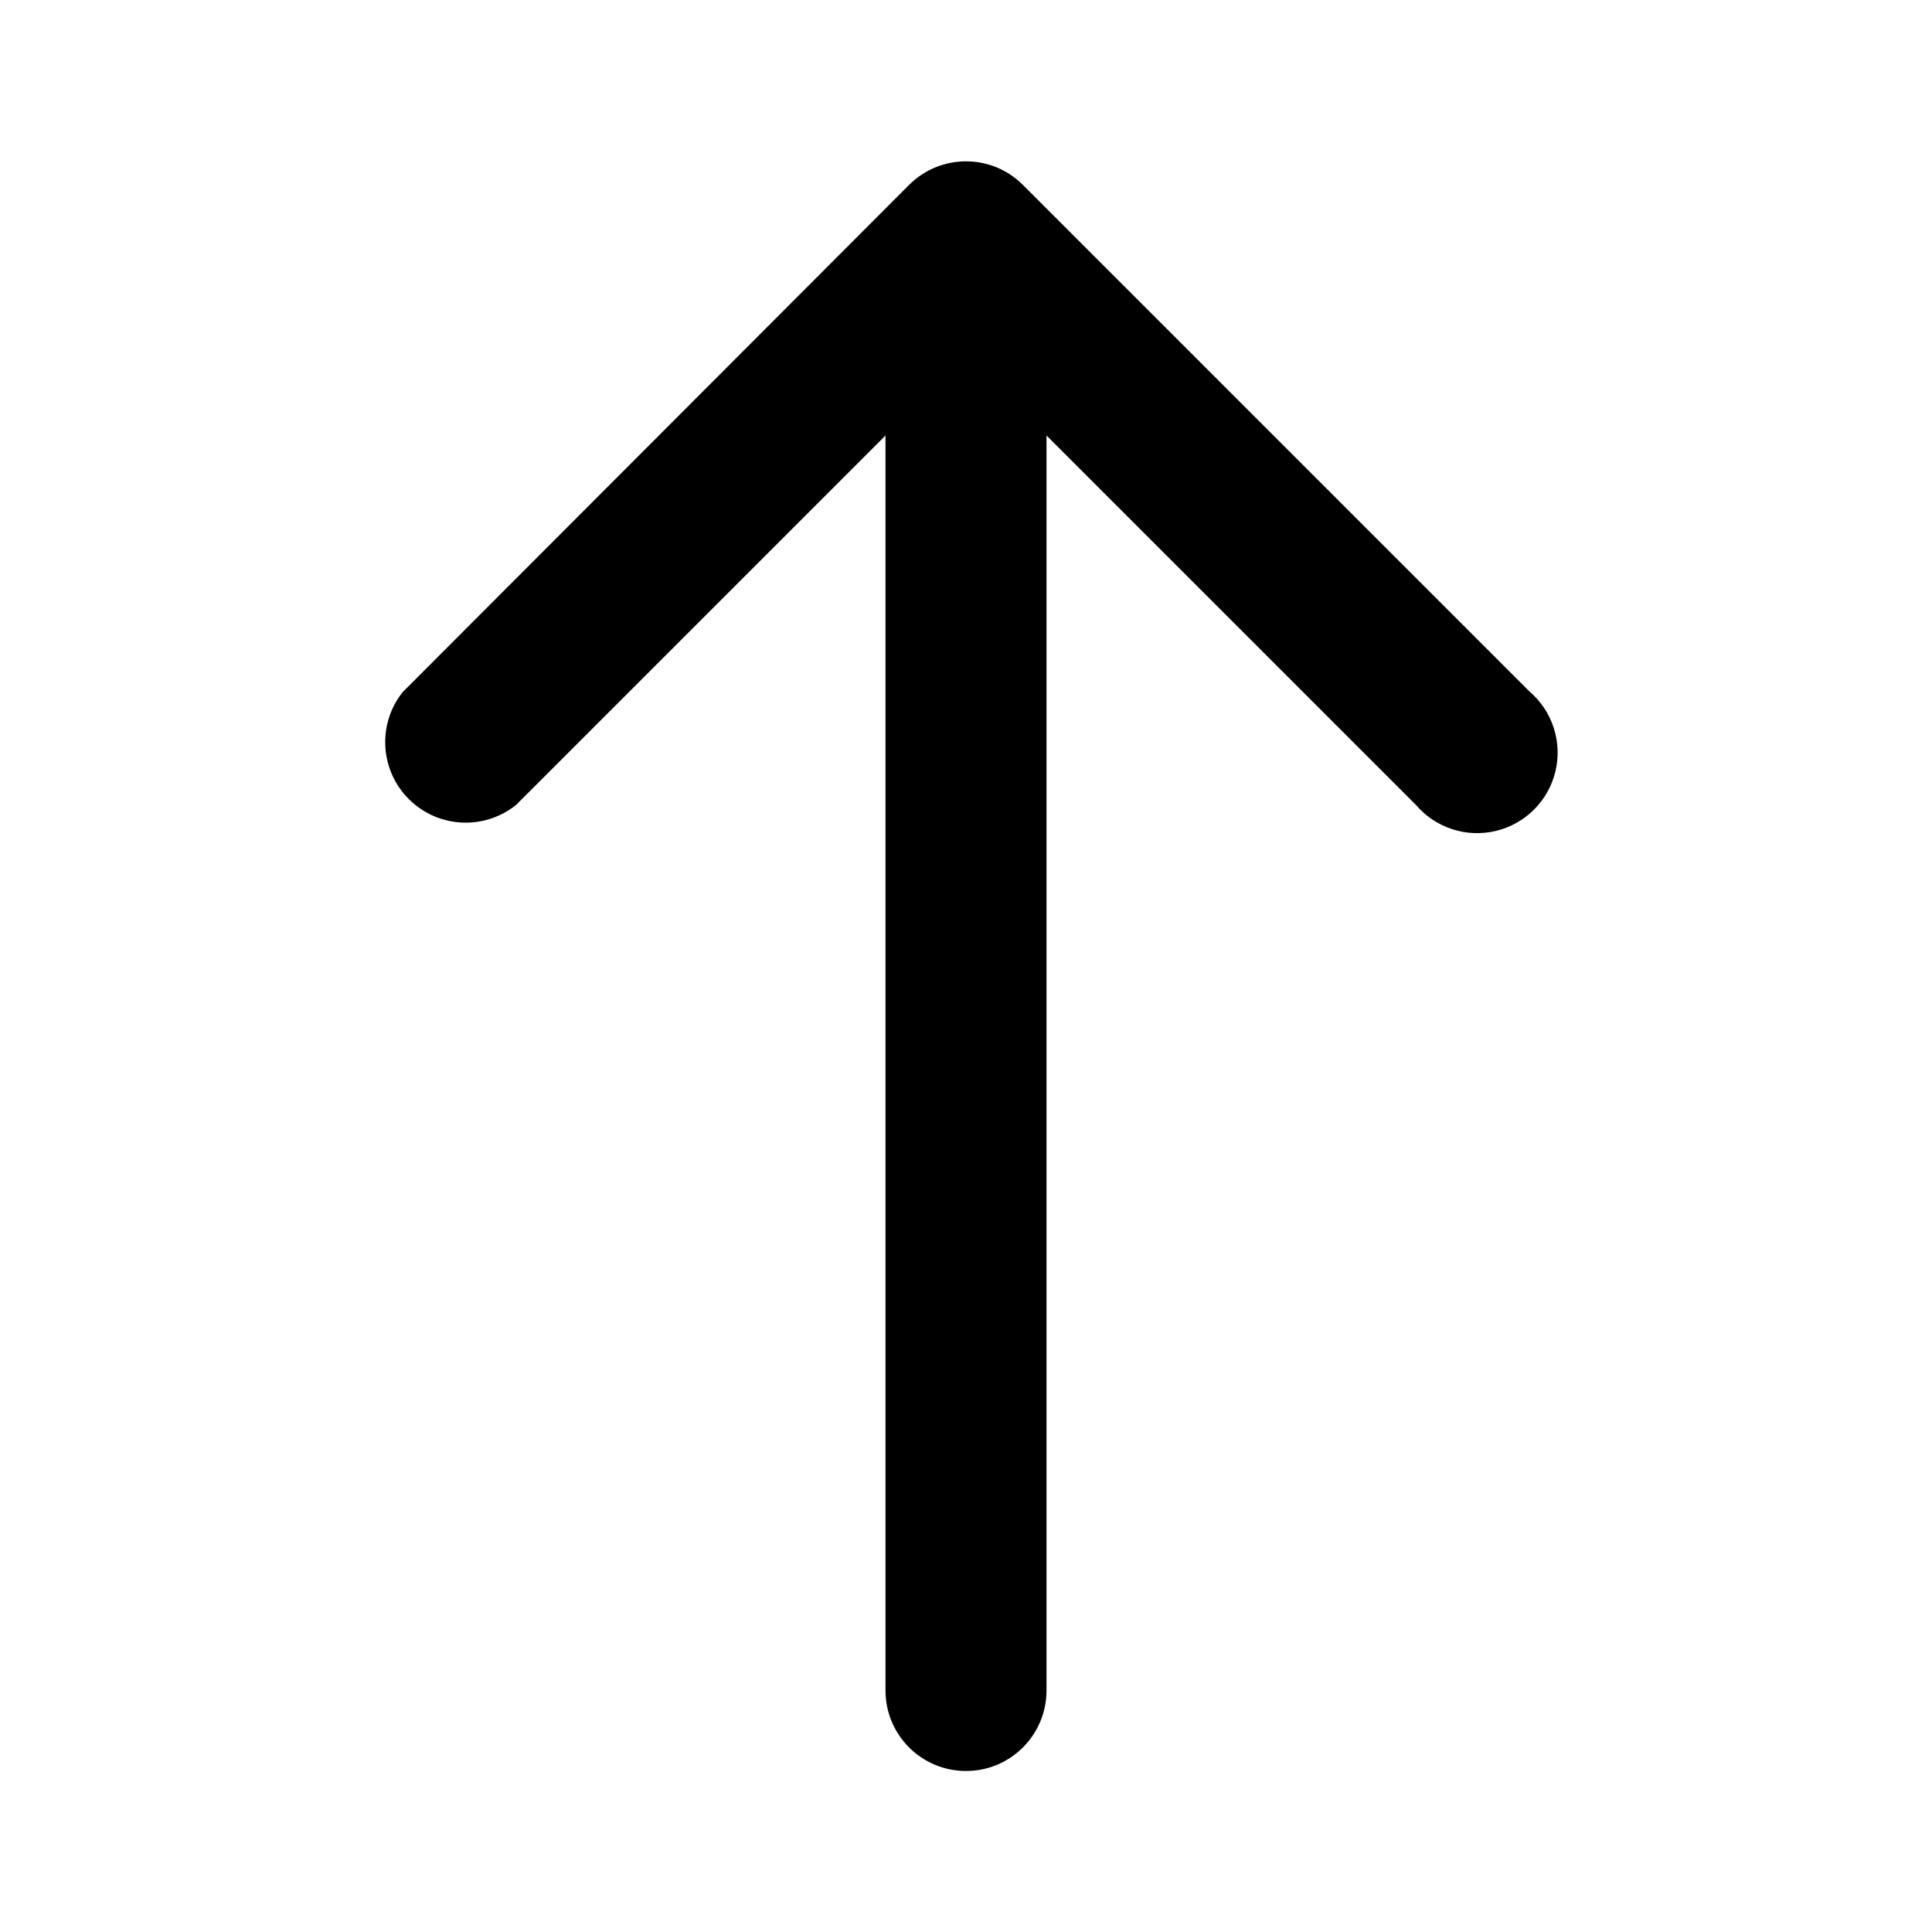
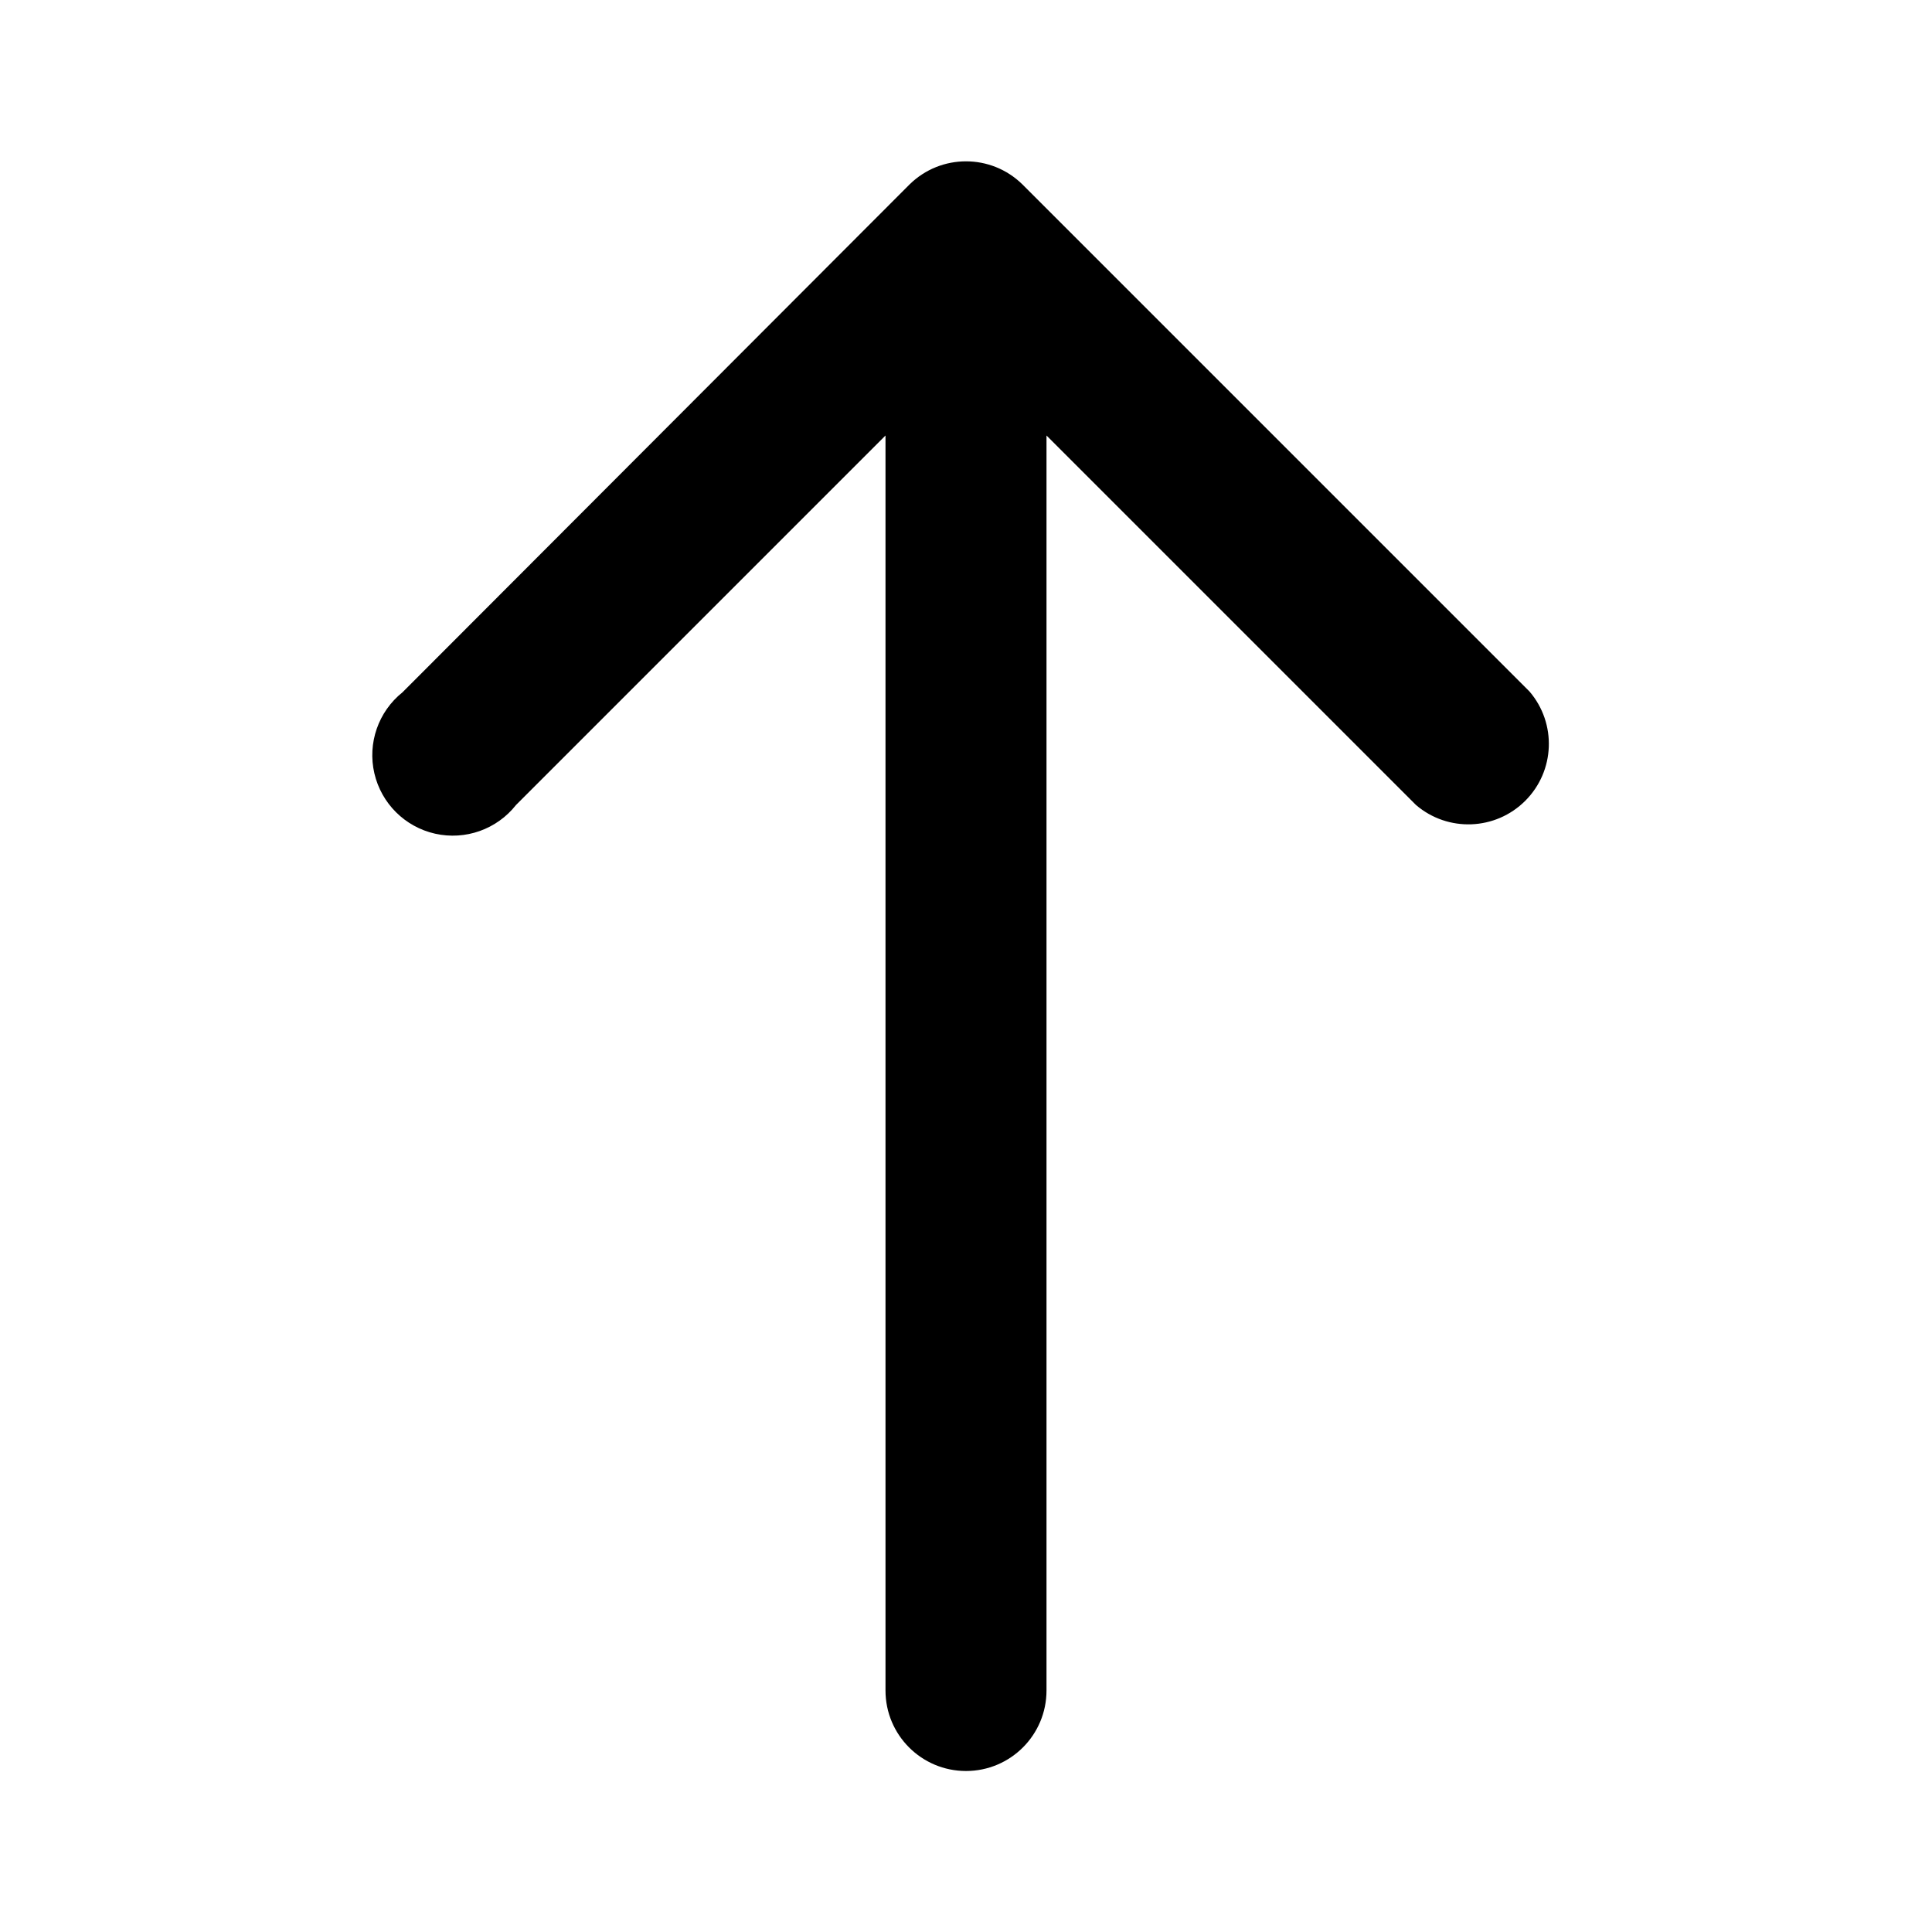
<svg xmlns="http://www.w3.org/2000/svg" viewBox="0 0 24 24" fill="currentColor">
-   <path fill-rule="evenodd" d="M13 5.41 17.59 10A1 1 0 1 0 19 8.59l-6.3-6.3a1 1 0 0 0-1.4 0L5 8.6A1 1 0 0 0 6.41 10L11 5.41V21a1 1 0 1 0 2 0V5.41Z" />
+   <path fill-rule="evenodd" d="M13 5.41 17.59 10A1 1 0 0 0 19 8.59l-6.3-6.3a1 1 0 0 0-1.4 0L5 8.6A1 1 0 1 0 6.41 10L11 5.41V21a1 1 0 0 0 2 0V5.41Z" />
</svg>
